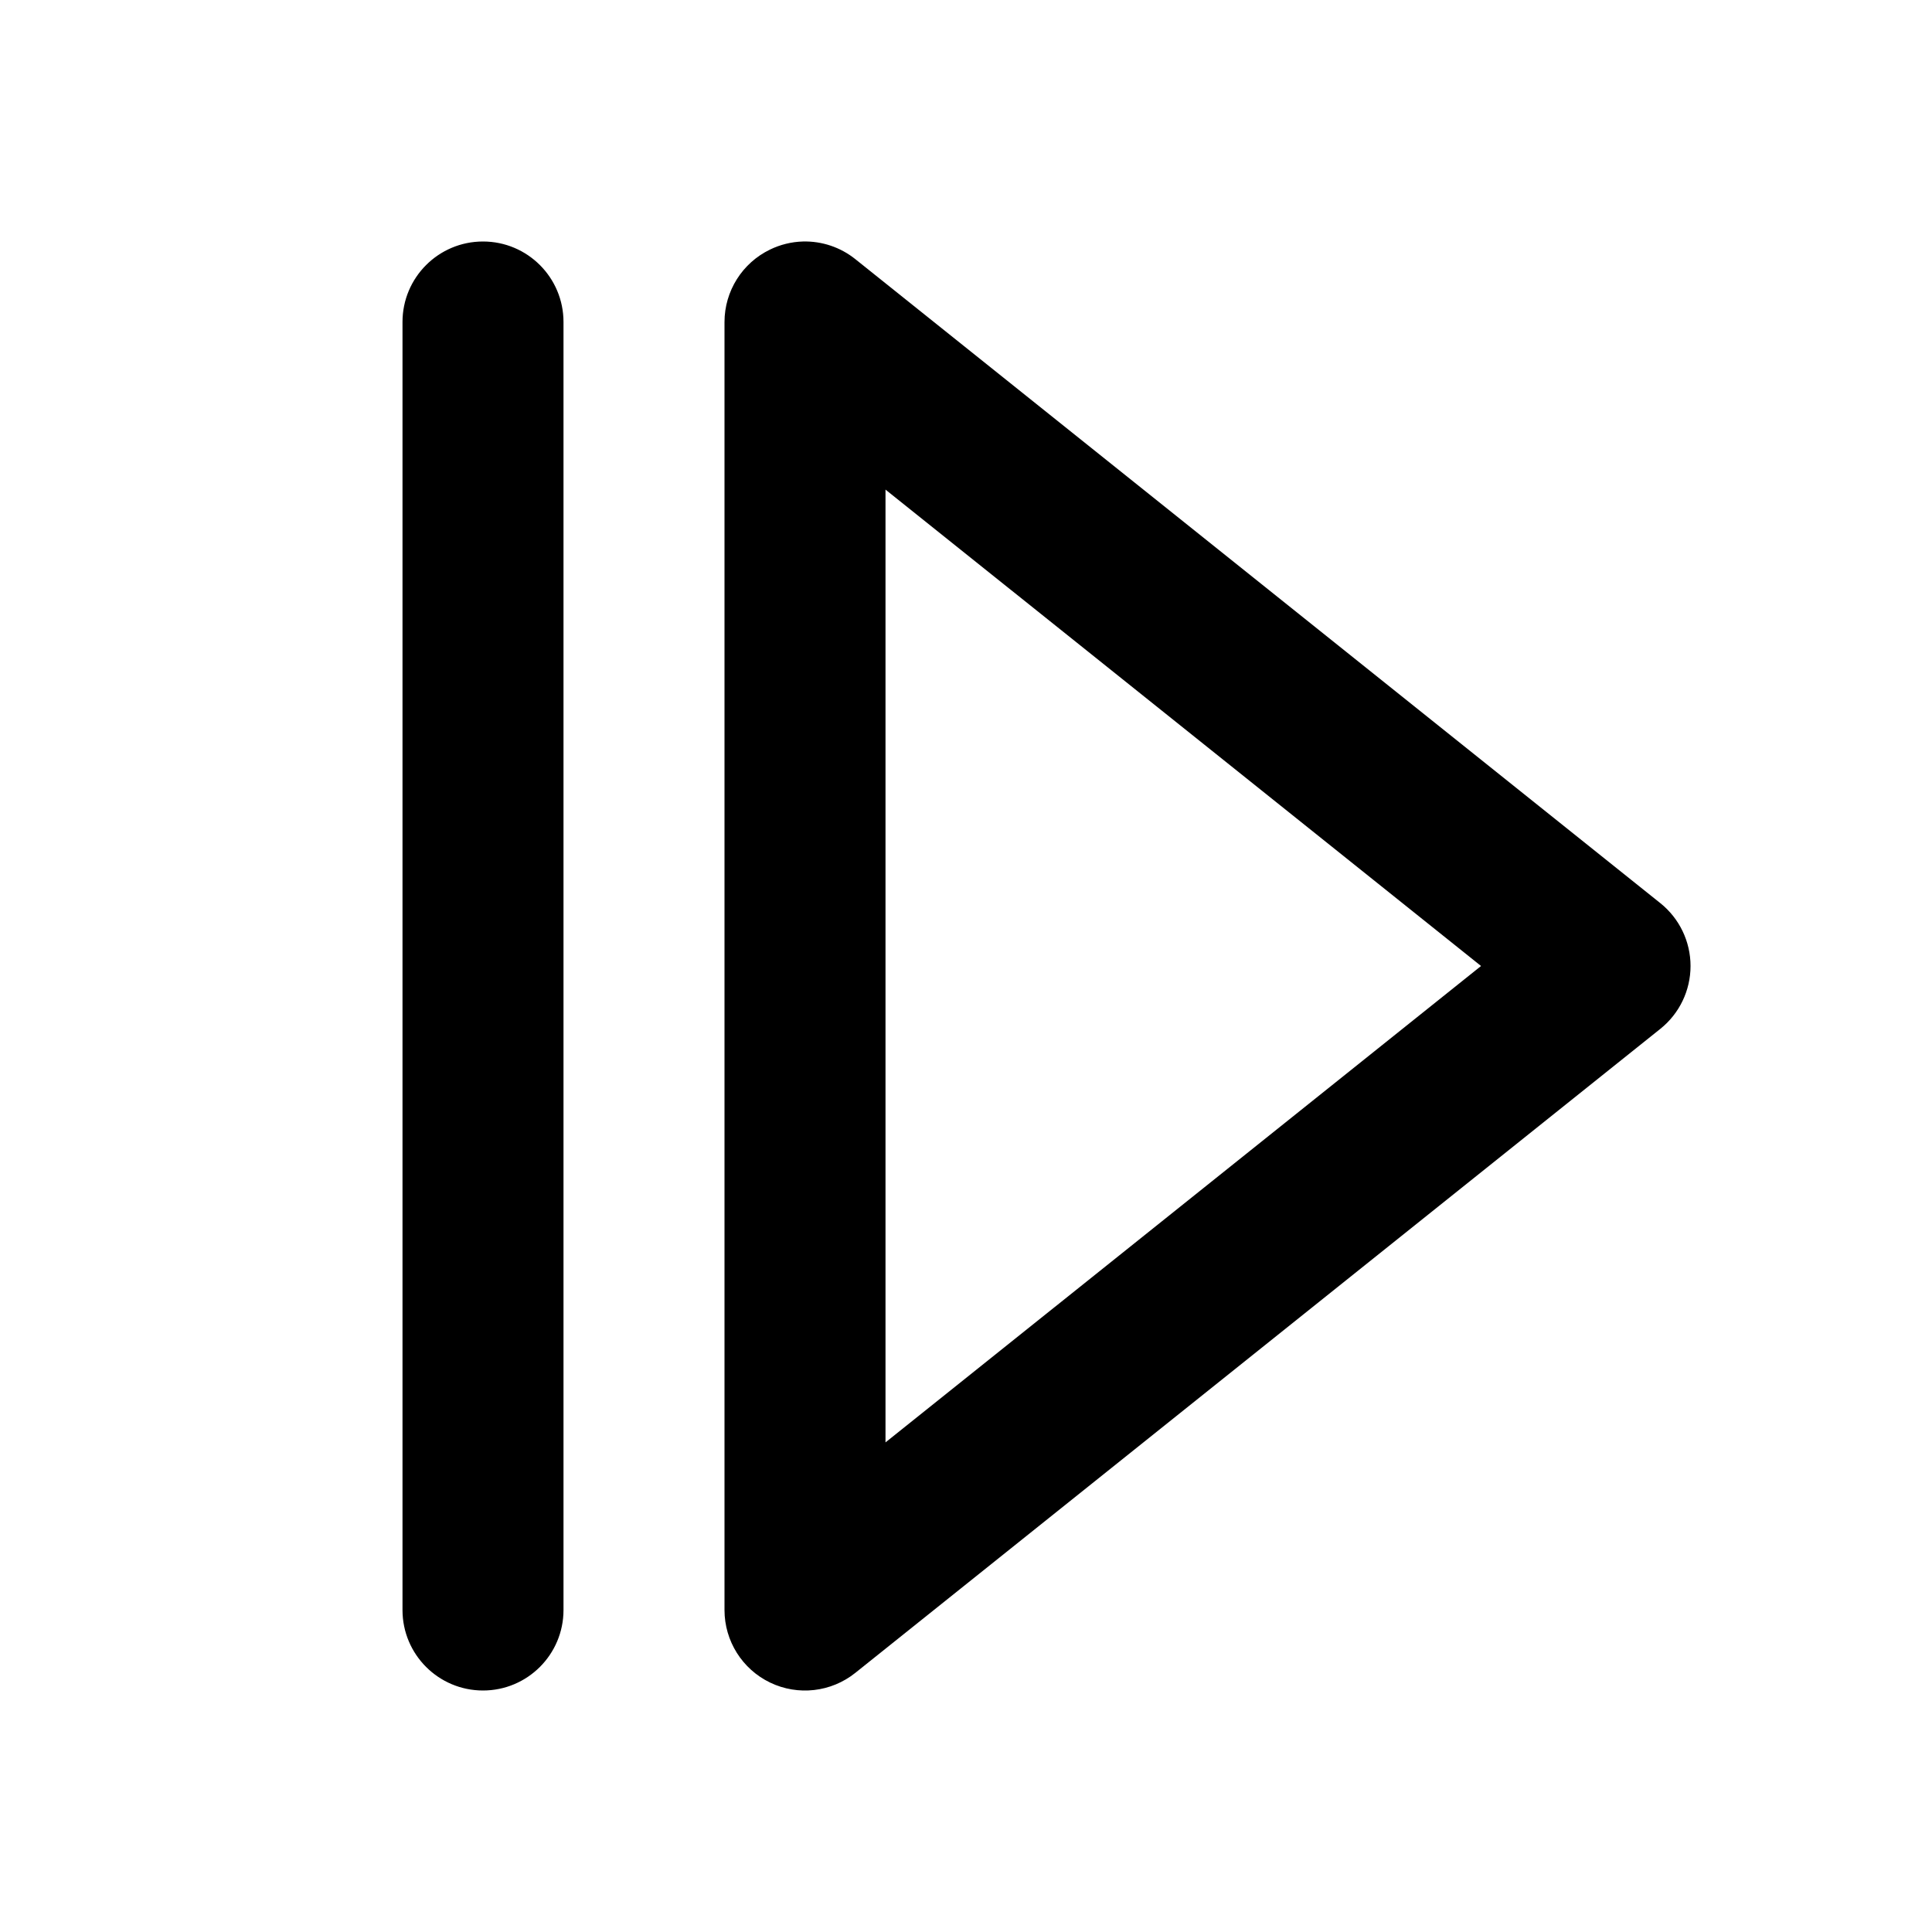
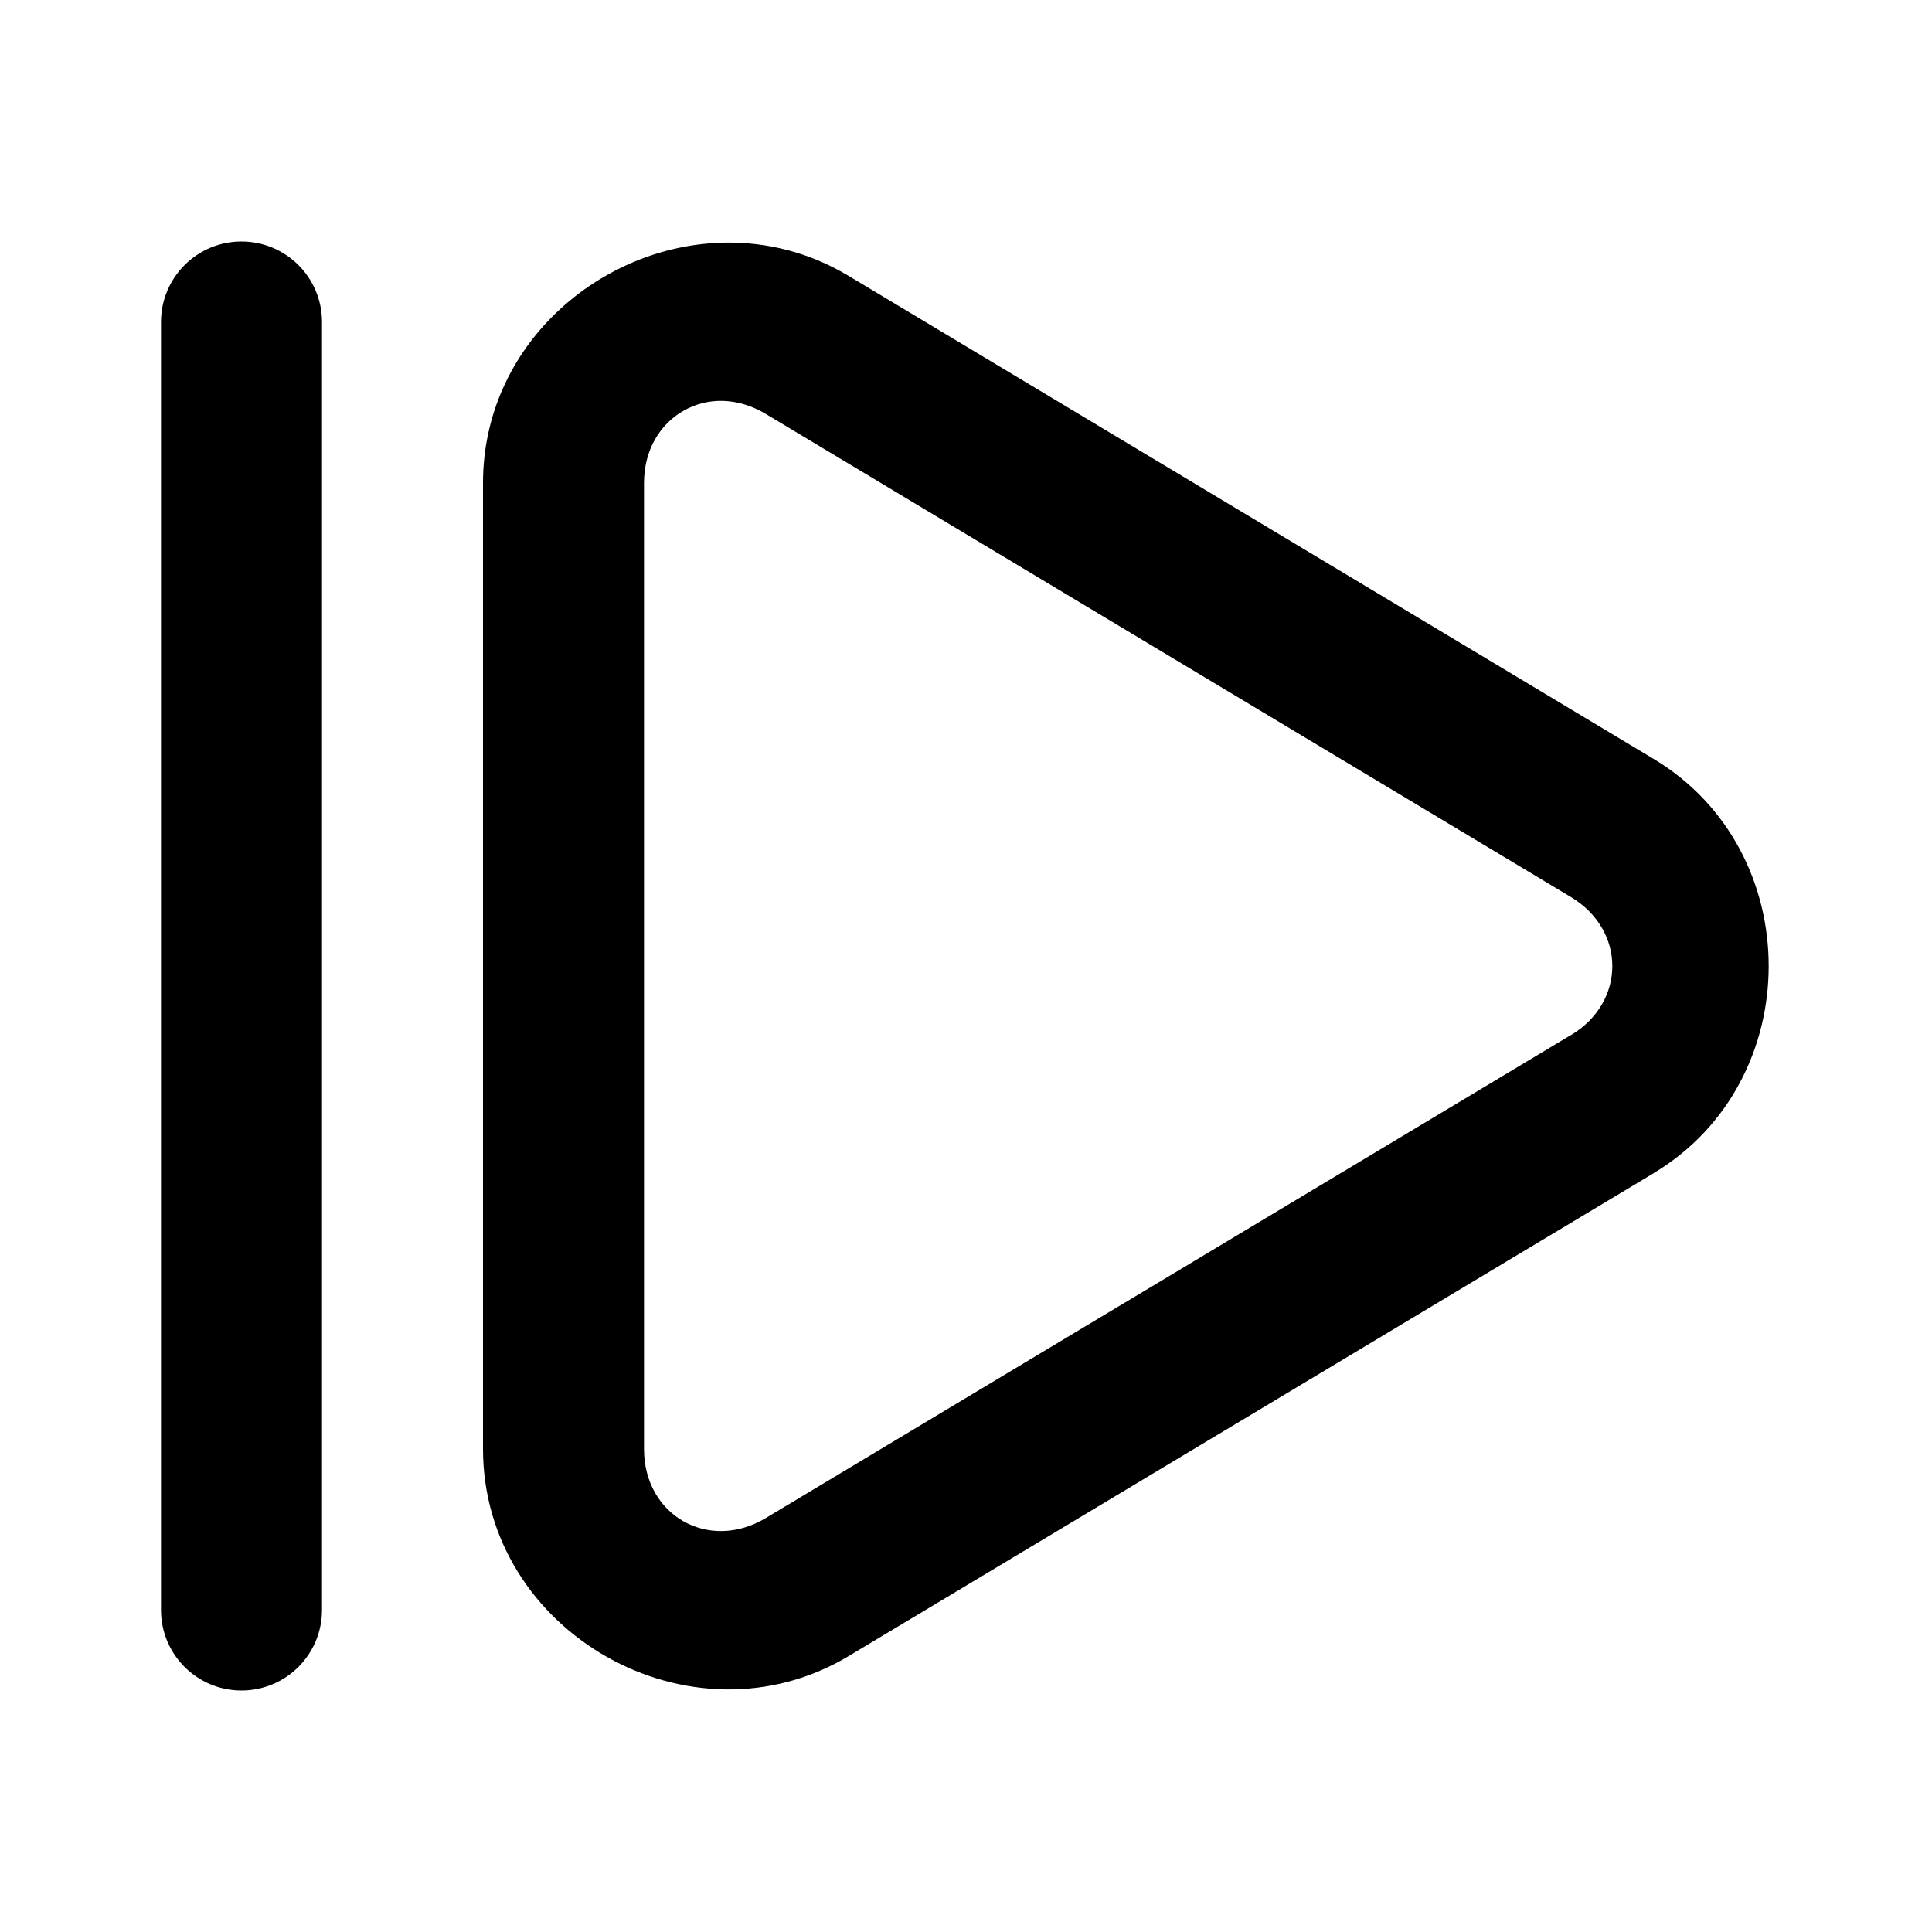
<svg xmlns="http://www.w3.org/2000/svg" width="24" height="24" viewBox="0 0 24 24" fill="currentColor" tags="arrow,next,music,right,continue" categories="multimedia,arrows">
-   <path d="M 6 3 A 1 1 0 0 0 5 4 L 5 20 A 1 1 0 0 0 6 21 A 1 1 0 0 0 7 20 L 7 4 A 1 1 0 0 0 6 3 z M 9.973 3 A 1 1 0 0 0 9.566 3.1 A 1 1 0 0 0 9 4 L 9 20 A 1 1 0 0 0 10.625 20.781 L 20.625 12.781 A 1 1 0 0 0 20.625 11.219 L 10.625 3.219 A 1 1 0 0 0 9.973 3 z M 11 6.082 L 18.398 12 L 11 17.918 L 11 6.082 z " />
+   <path d="M 3 3 A 1 1 0 0 0 2 4 L 2 20 A 1 1 0 0 0 3 21 A 1 1 0 0 0 4 20 L 4 4 A 1 1 0 0 0 3 3 z M 9.008 3.014 C 7.455 3.037 6 4.289 6 6 L 6 18 C 6 20.282 8.586 21.746 10.543 20.572 L 20.539 14.576 L 20.541 14.574 C 22.447 13.433 22.448 10.571 20.543 9.428 L 10.543 3.428 C 10.054 3.134 9.525 3.006 9.008 3.014 z M 8.979 4.98 C 9.153 4.985 9.336 5.036 9.514 5.143 L 19.514 11.143 C 20.2 11.554 20.201 12.449 19.514 12.859 A 1 1 0 0 0 19.512 12.859 L 9.514 18.857 C 8.804 19.283 8 18.827 8 18 L 8 6 C 8 5.586 8.202 5.266 8.492 5.102 C 8.637 5.019 8.804 4.976 8.979 4.98 z " />
</svg>
